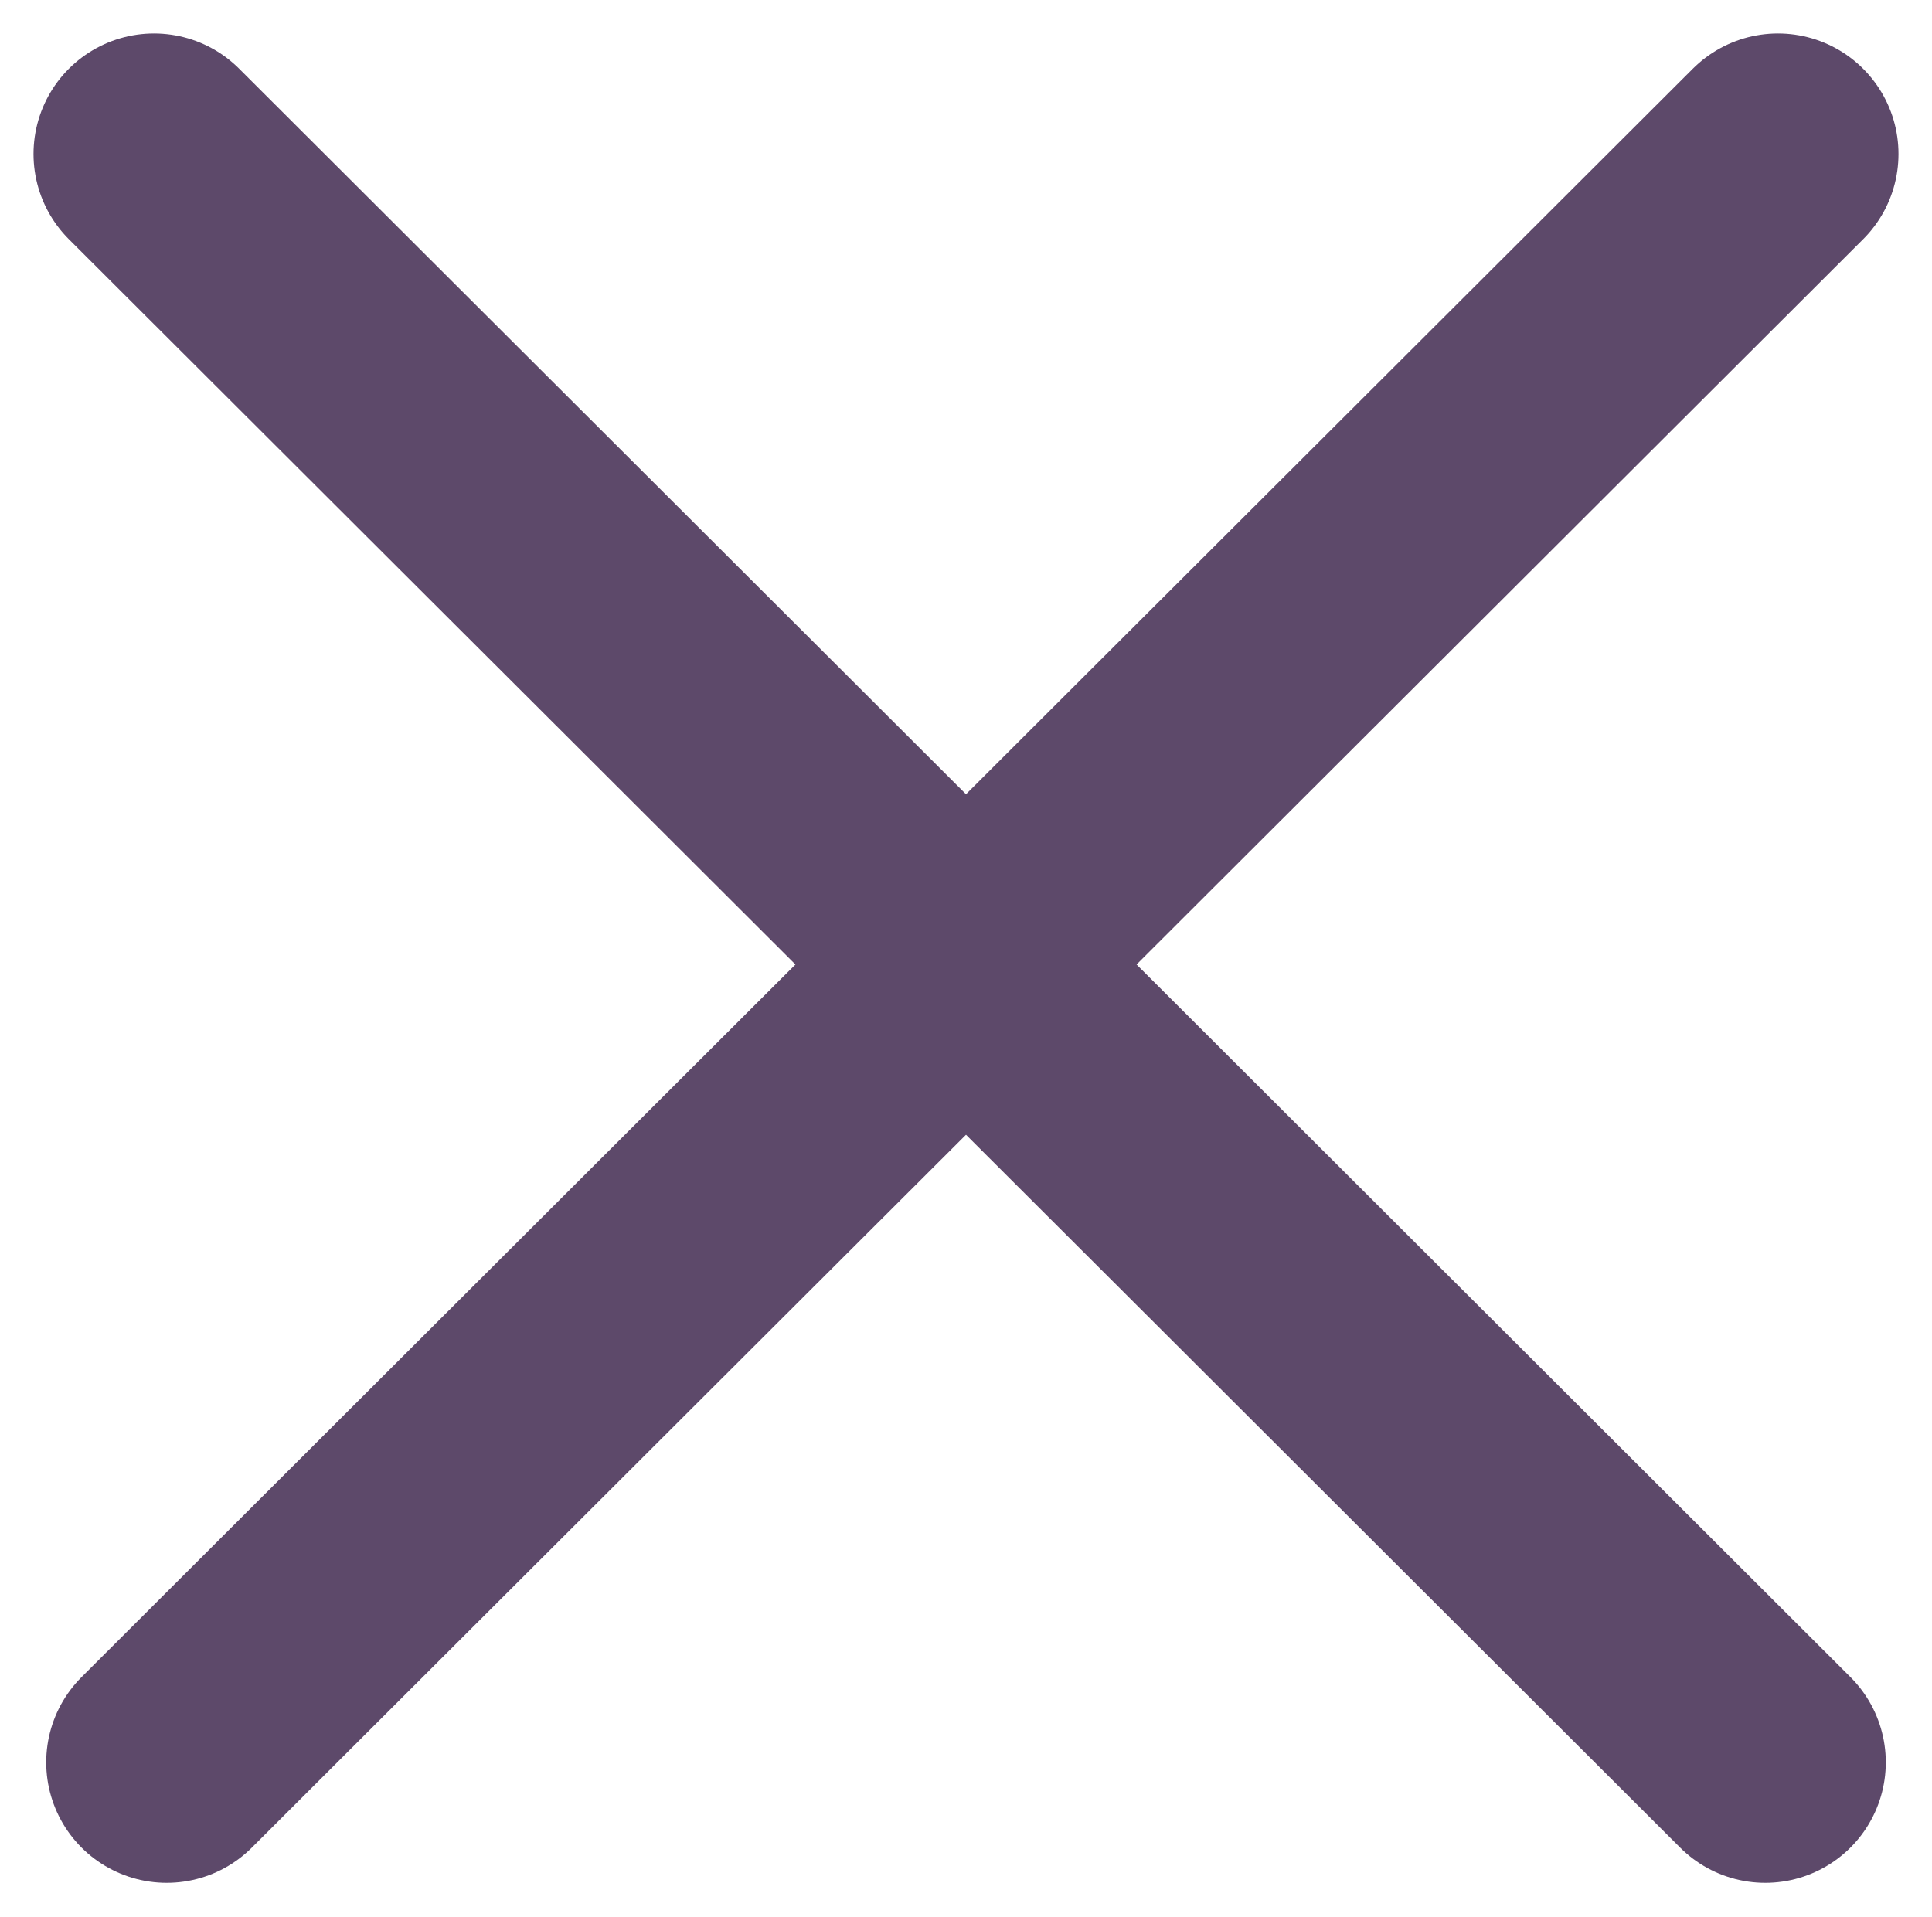
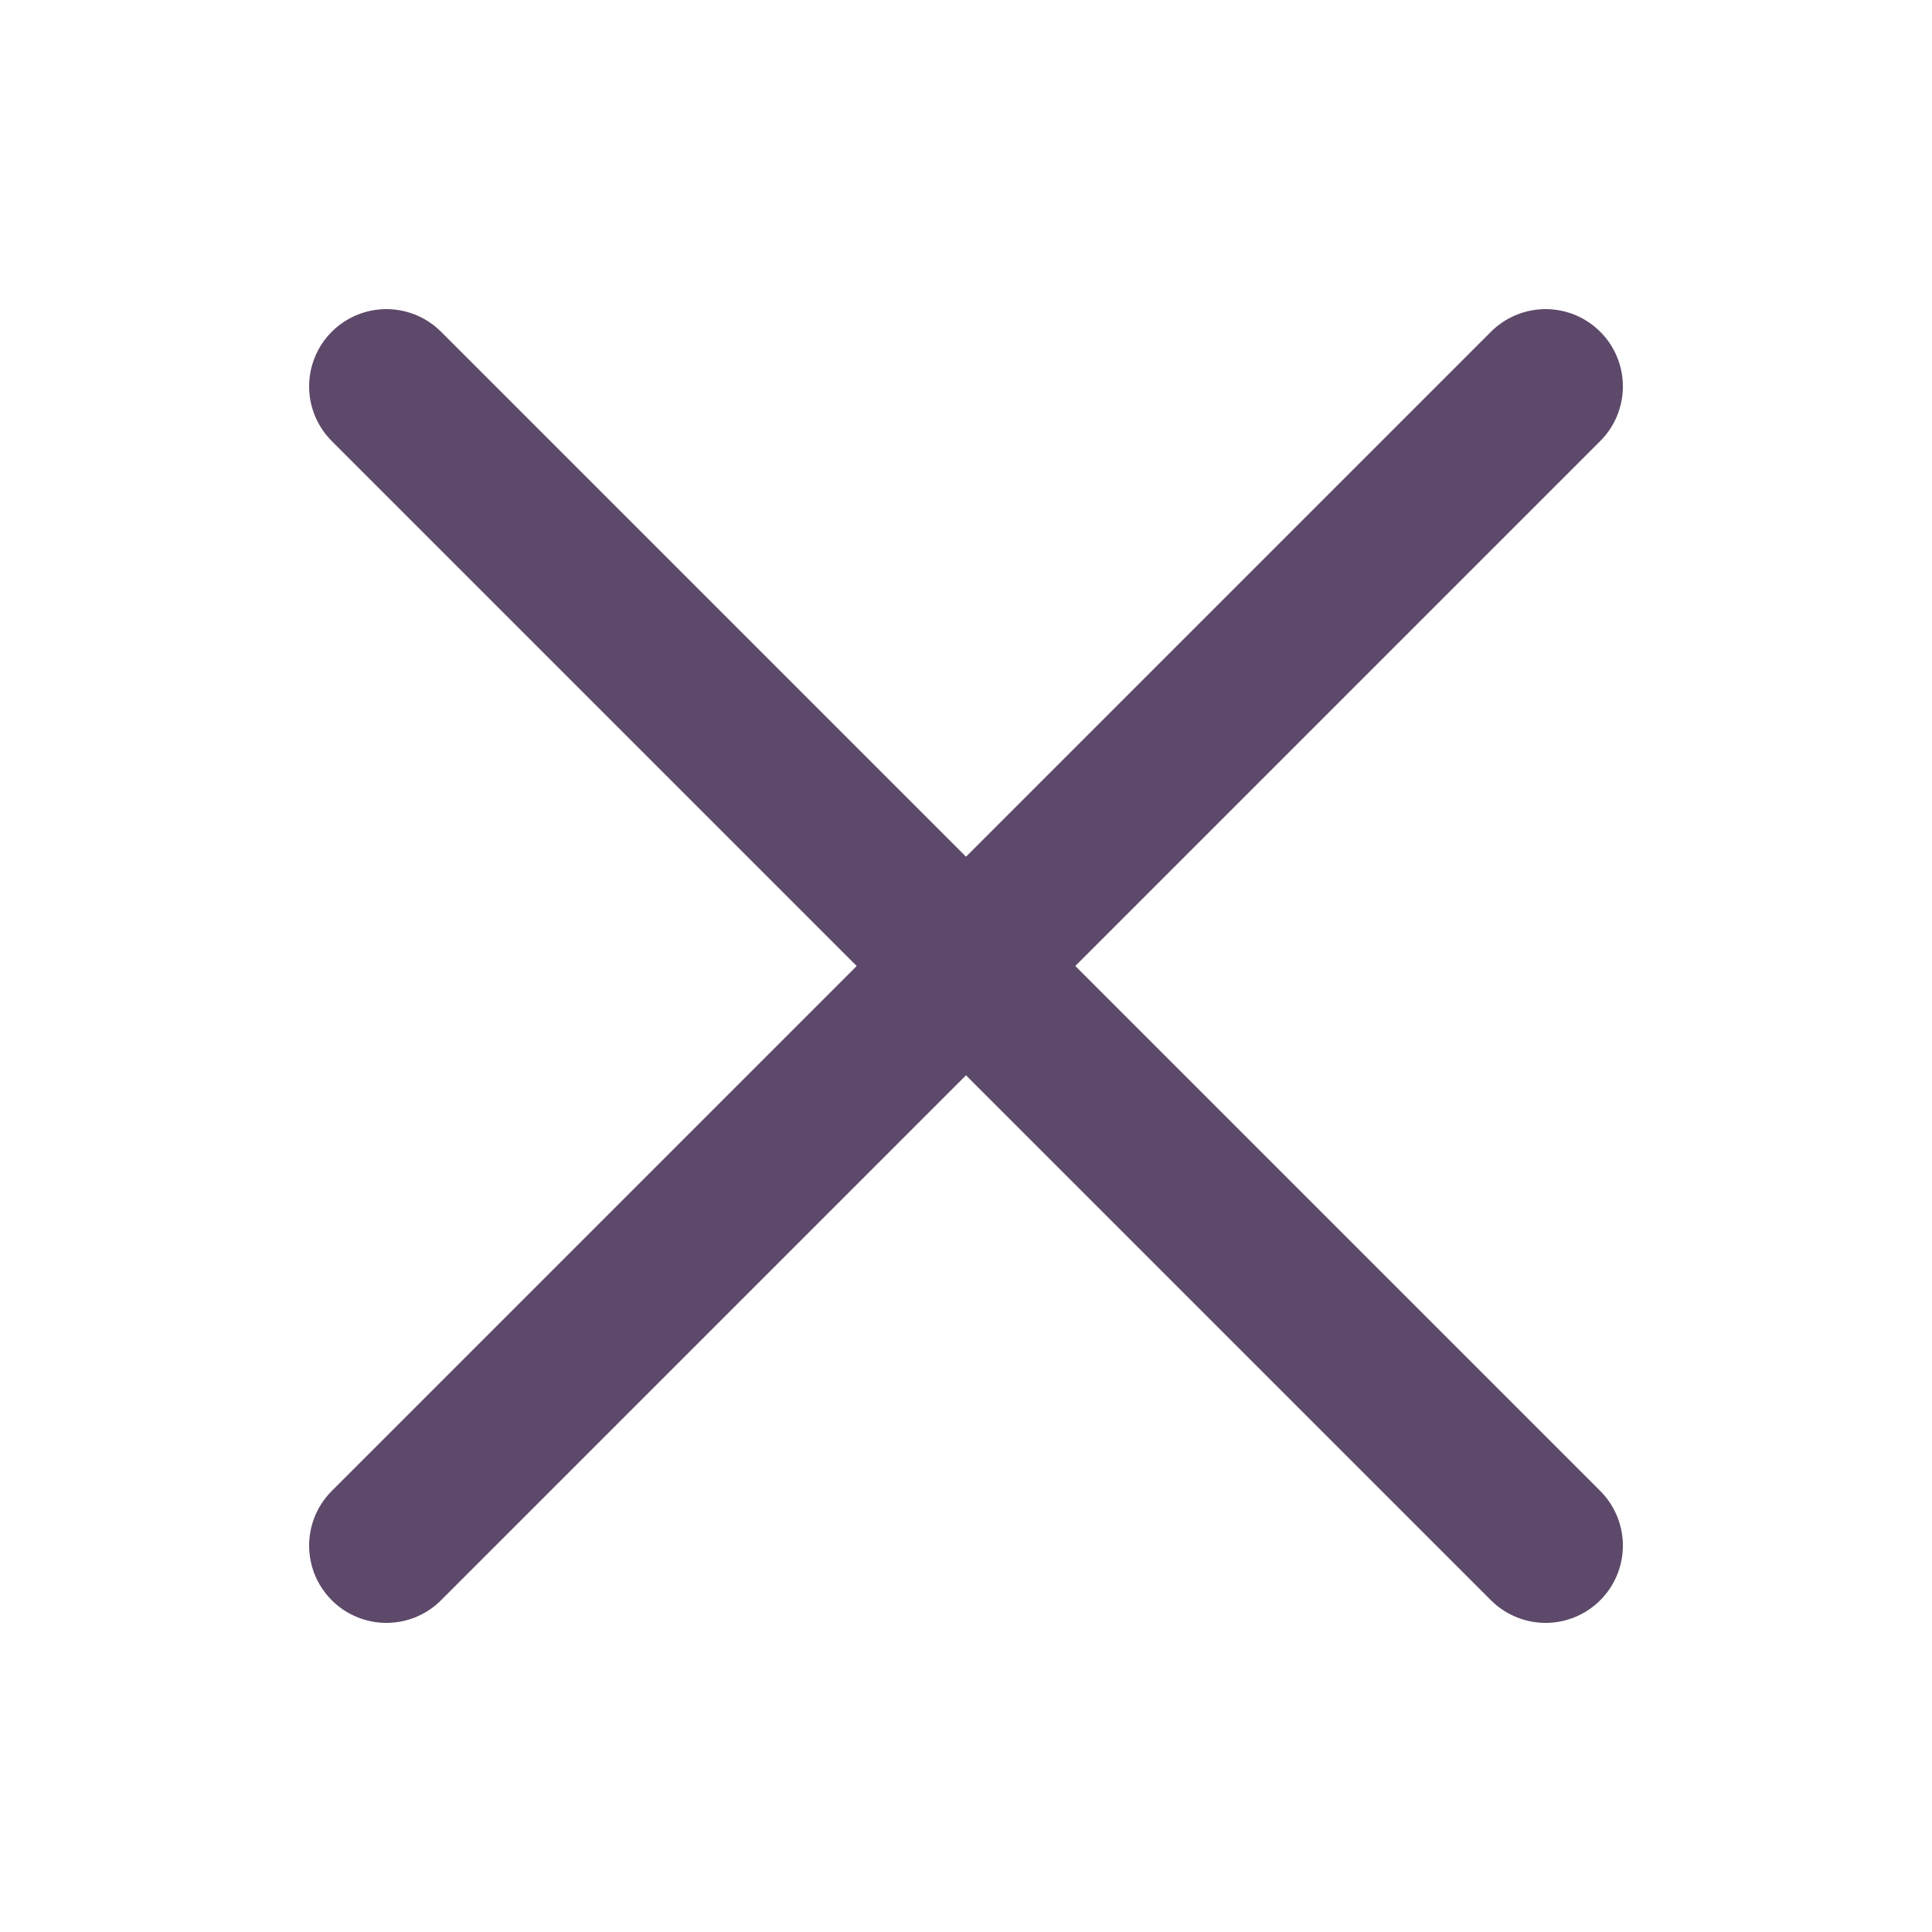
- <svg xmlns="http://www.w3.org/2000/svg" height="62.196pt" viewBox="-751.583 -208.657 62.695 62.196" width="62.695pt">
-   <g fill="none" stroke="#5d496a" stroke-linecap="round" stroke-linejoin="round" stroke-width="7.821">
-     <path d="m-693.886-203.659-52.287 52.2" />
-     <path d="m-694.298-151.459-52.287-52.2" />
+ <svg xmlns="http://www.w3.org/2000/svg" width="100%" height="100%" viewBox="0 0 100 100" preserveAspectRatio="none">
+   <g fill="none" stroke="#5d496a" stroke-linecap="round" stroke-linejoin="round" stroke-width="8">
+     <path d="M 20 20 L 80 80" />
+     <path d="M 80 20 L 20 80" />
  </g>
</svg>
